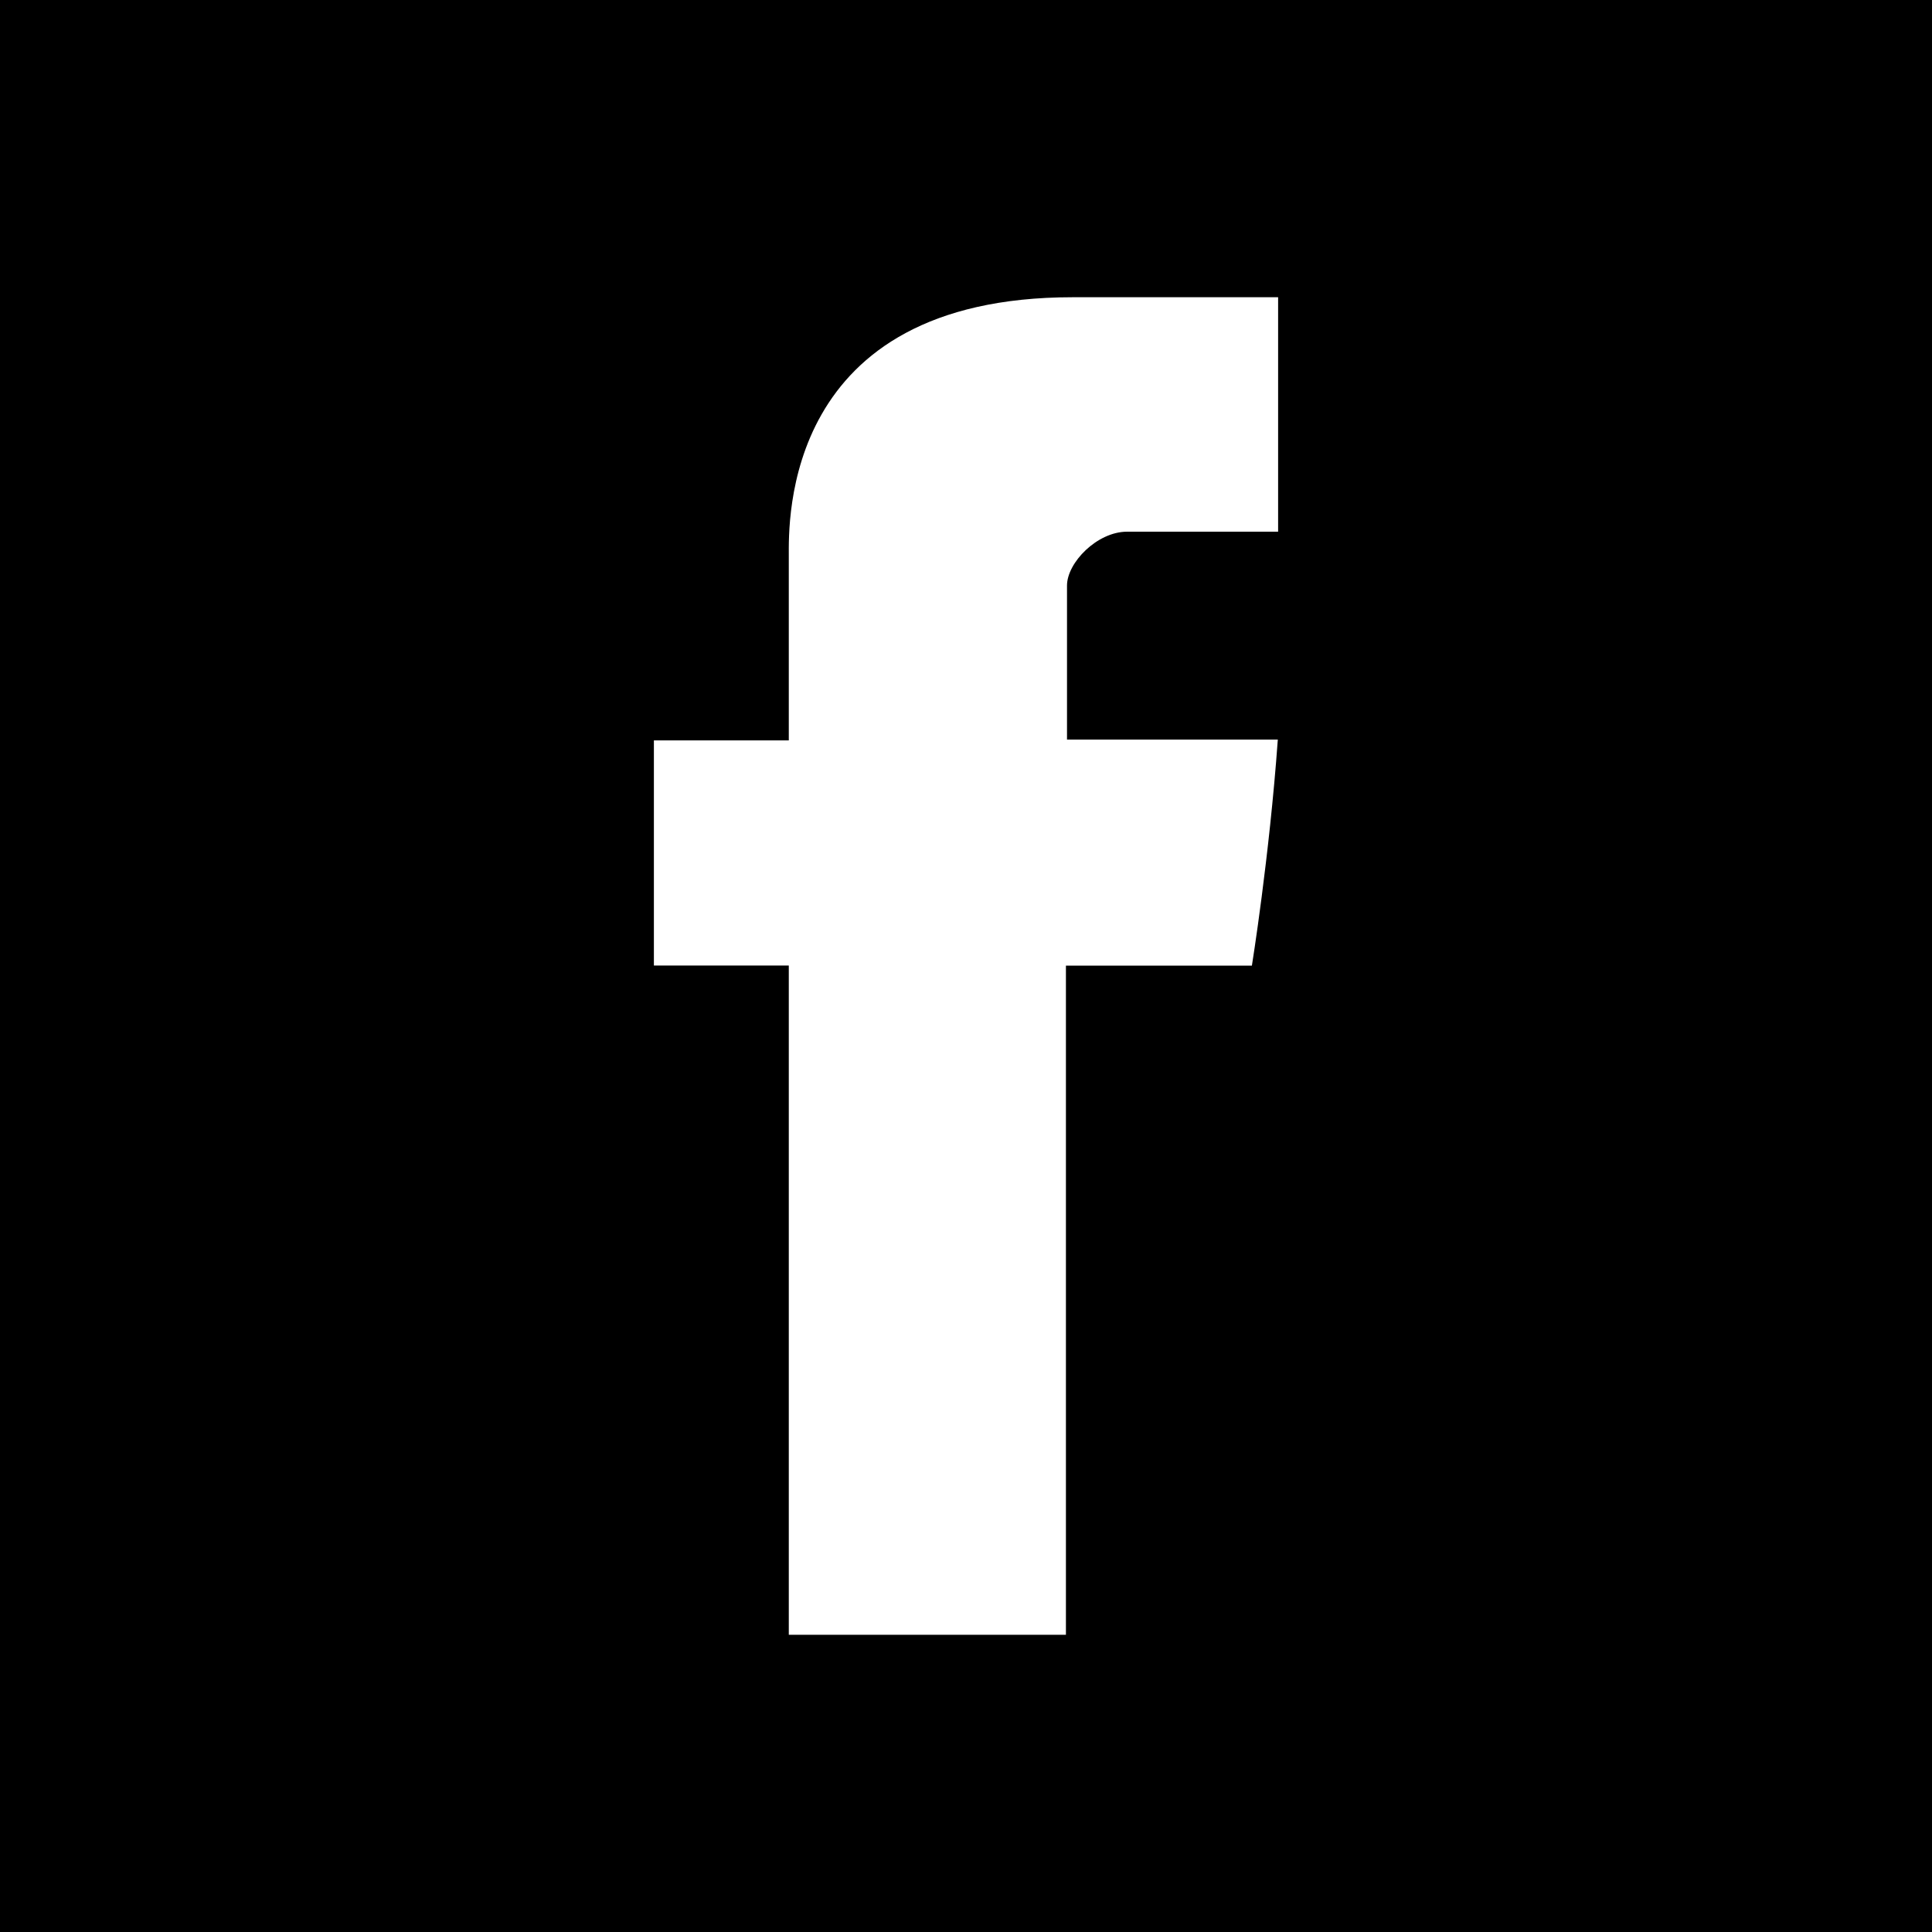
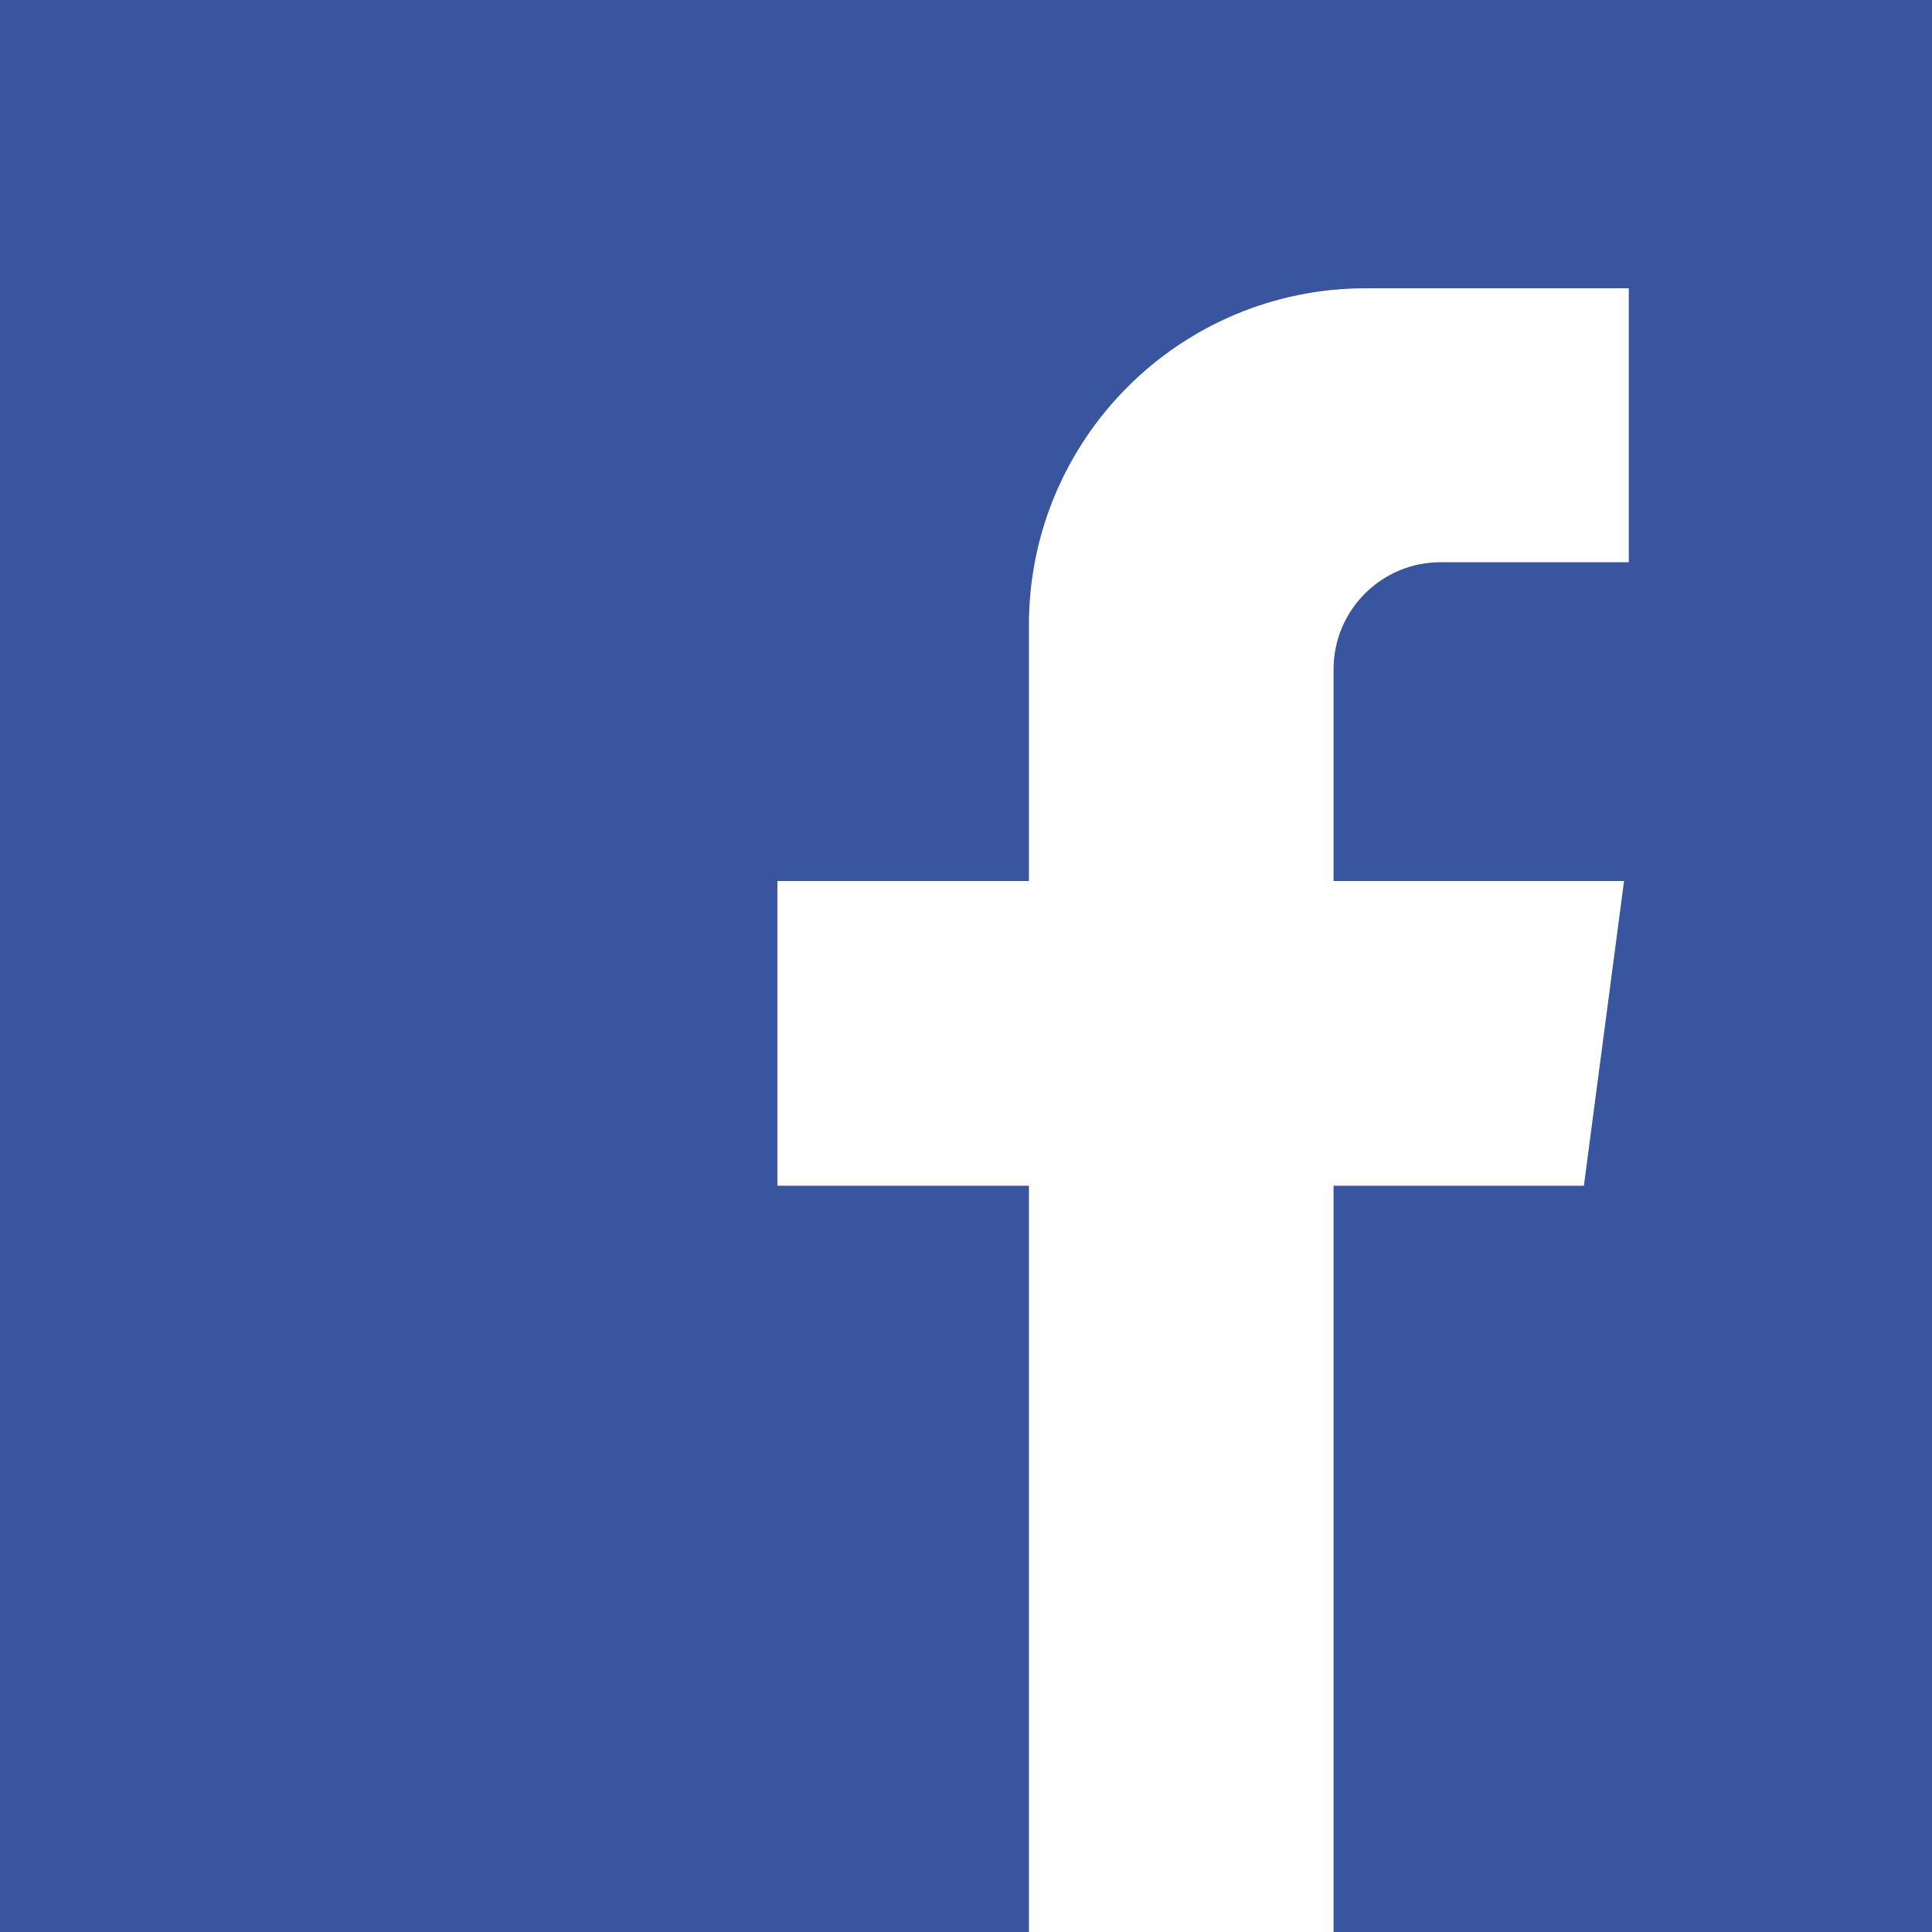
- <svg xmlns="http://www.w3.org/2000/svg" version="1.1" id="Layer_1" x="0px" y="0px" viewBox="0 0 455 455" style="enable-background:new 0 0 455 455;" xml:space="preserve">
-   <path style="fill-rule:evenodd;clip-rule:evenodd;" d="M0,0v455h455V0H0z M301.004,125.217H265.44  c-7.044,0-14.153,7.28-14.153,12.696v36.264h49.647c-1.999,27.807-6.103,53.235-6.103,53.235h-43.798V385h-65.266V227.395h-31.771  v-53.029h31.771v-43.356c0-7.928-1.606-61.009,66.872-61.009h48.366V125.217z" />
+ <svg xmlns="http://www.w3.org/2000/svg" version="1.1" id="Capa_1" x="0px" y="0px" viewBox="0 0 455.73 455.73" style="enable-background:new 0 0 455.73 455.73;" xml:space="preserve">
+   <path style="fill:#3A559F;" d="M0,0v455.73h242.704V279.691h-59.33v-71.864h59.33v-60.353c0-43.893,35.582-79.475,79.475-79.475  h62.025v64.622h-44.382c-13.947,0-25.254,11.307-25.254,25.254v49.953h68.521l-9.47,71.864h-59.051V455.73H455.73V0H0z" />
  <g>
</g>
  <g>
</g>
  <g>
</g>
  <g>
</g>
  <g>
</g>
  <g>
</g>
  <g>
</g>
  <g>
</g>
  <g>
</g>
  <g>
</g>
  <g>
</g>
  <g>
</g>
  <g>
</g>
  <g>
</g>
  <g>
</g>
</svg>
